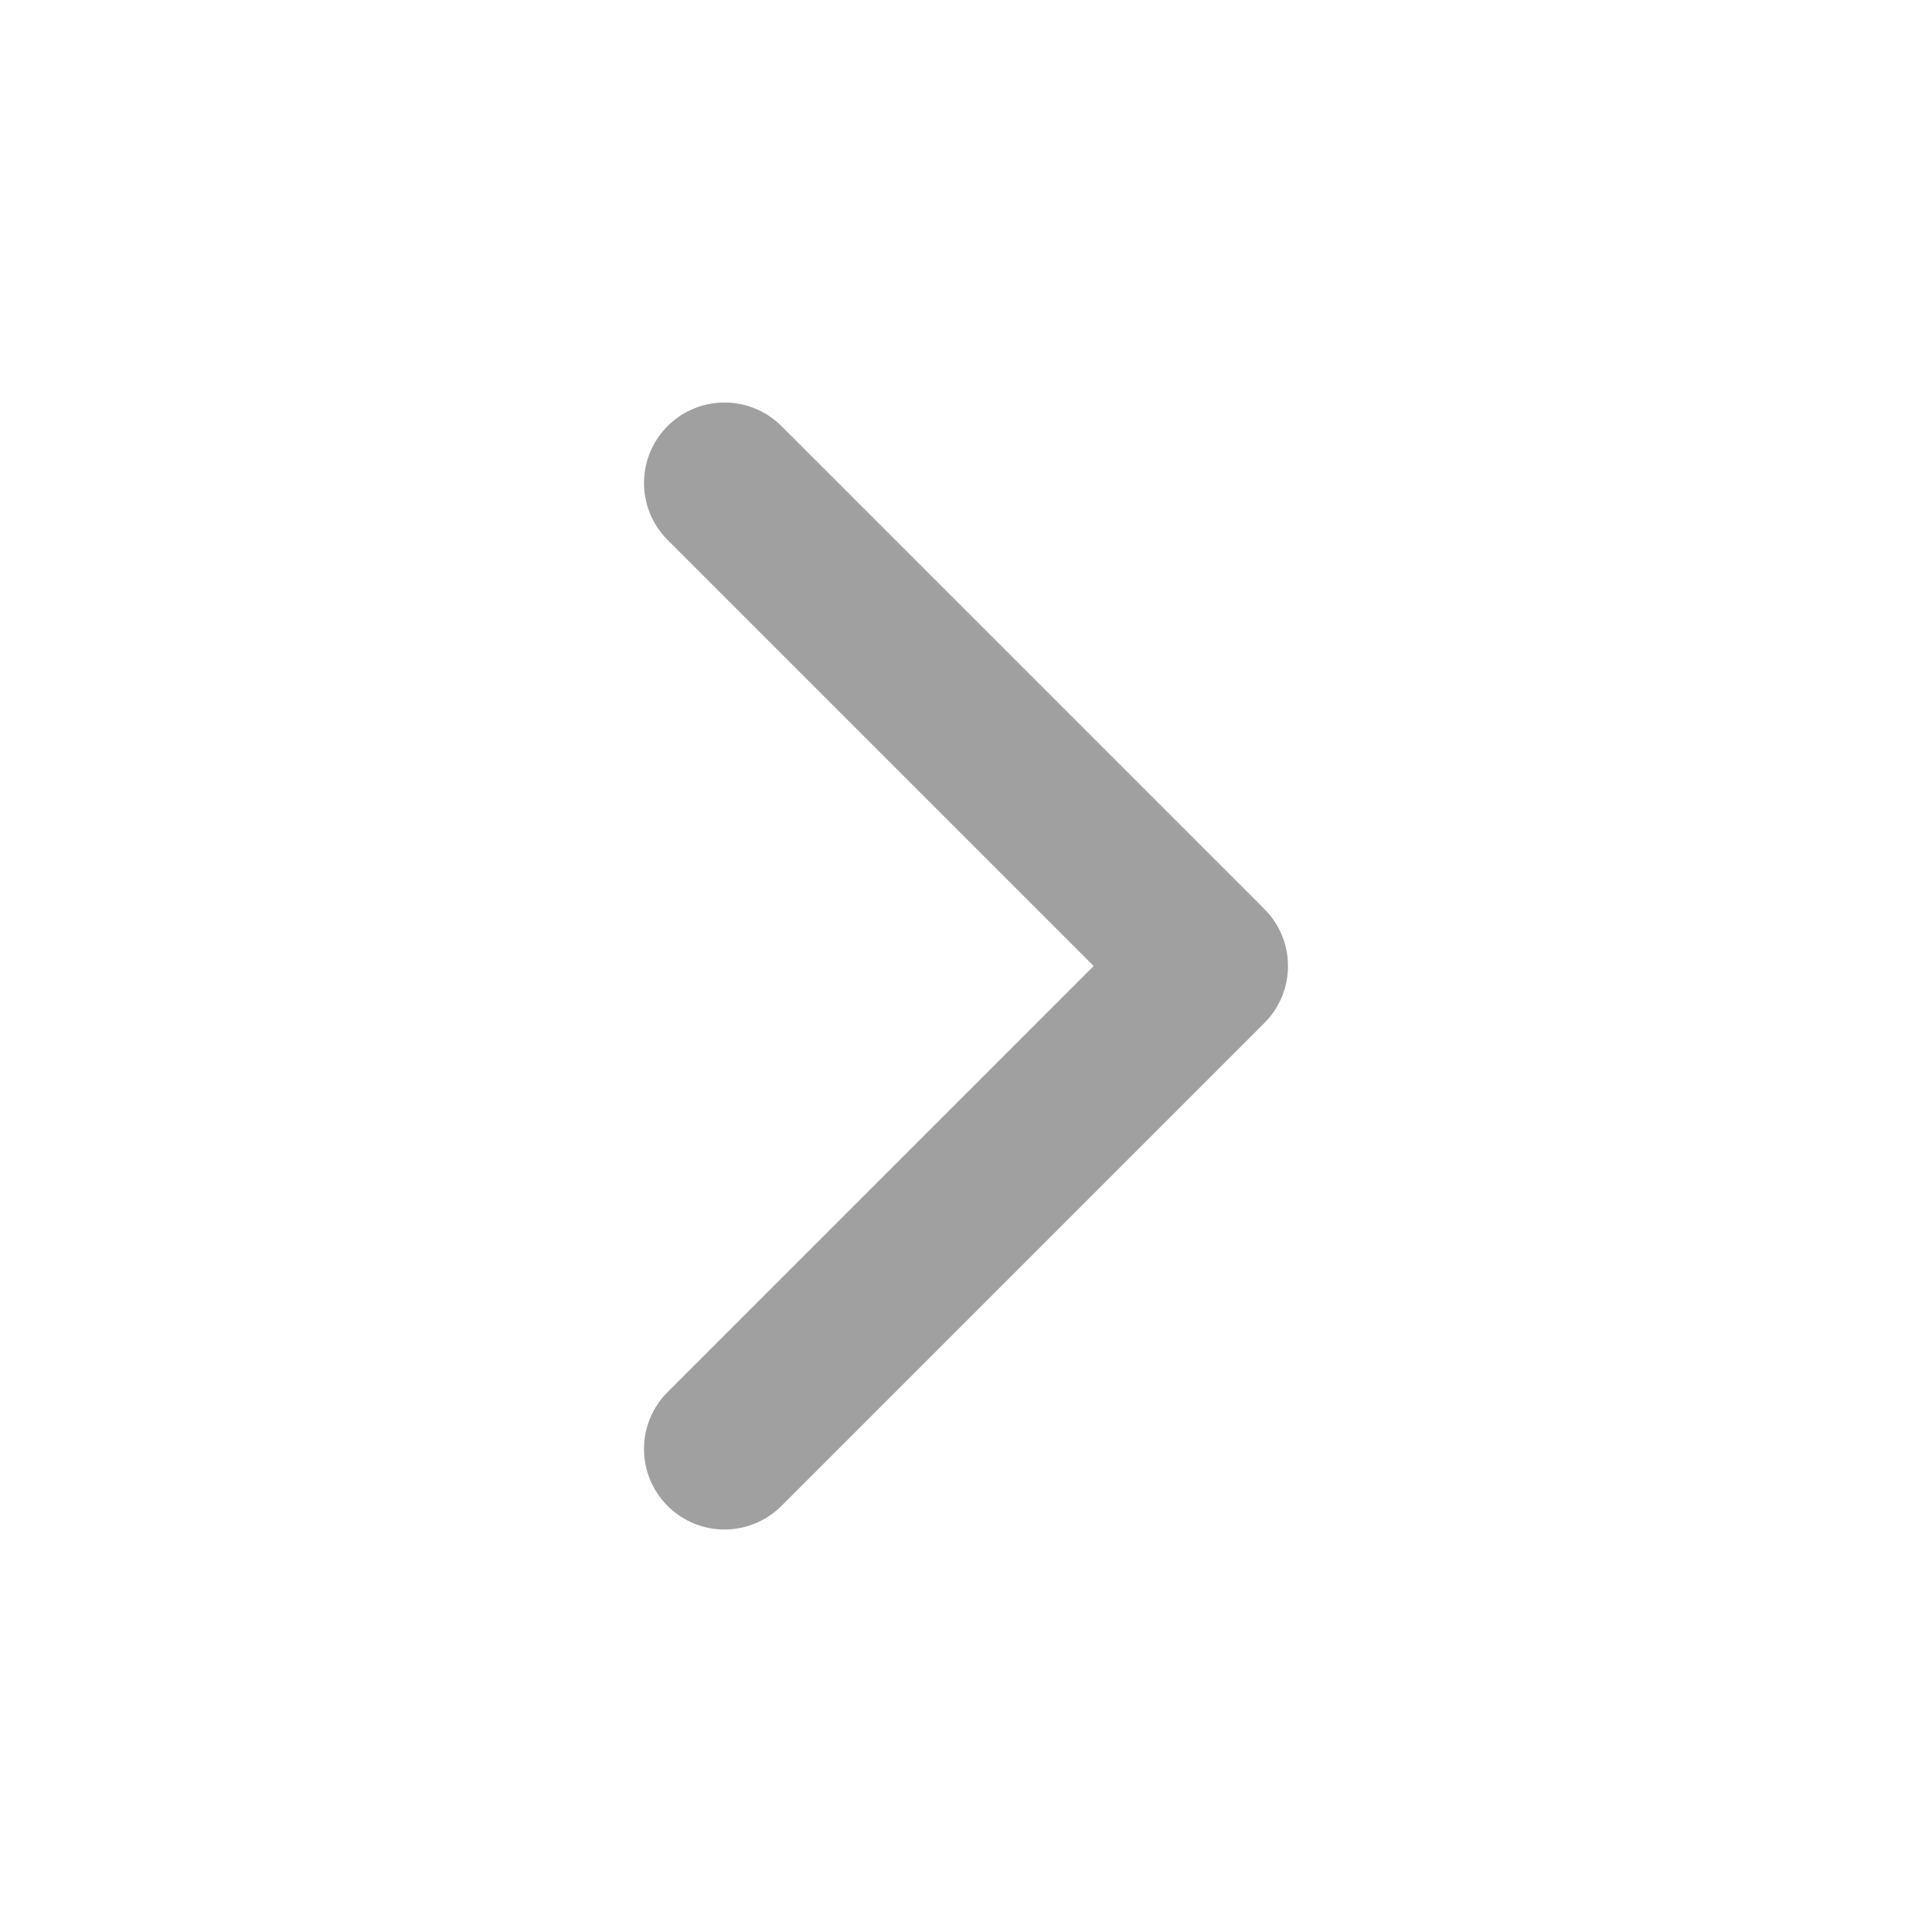
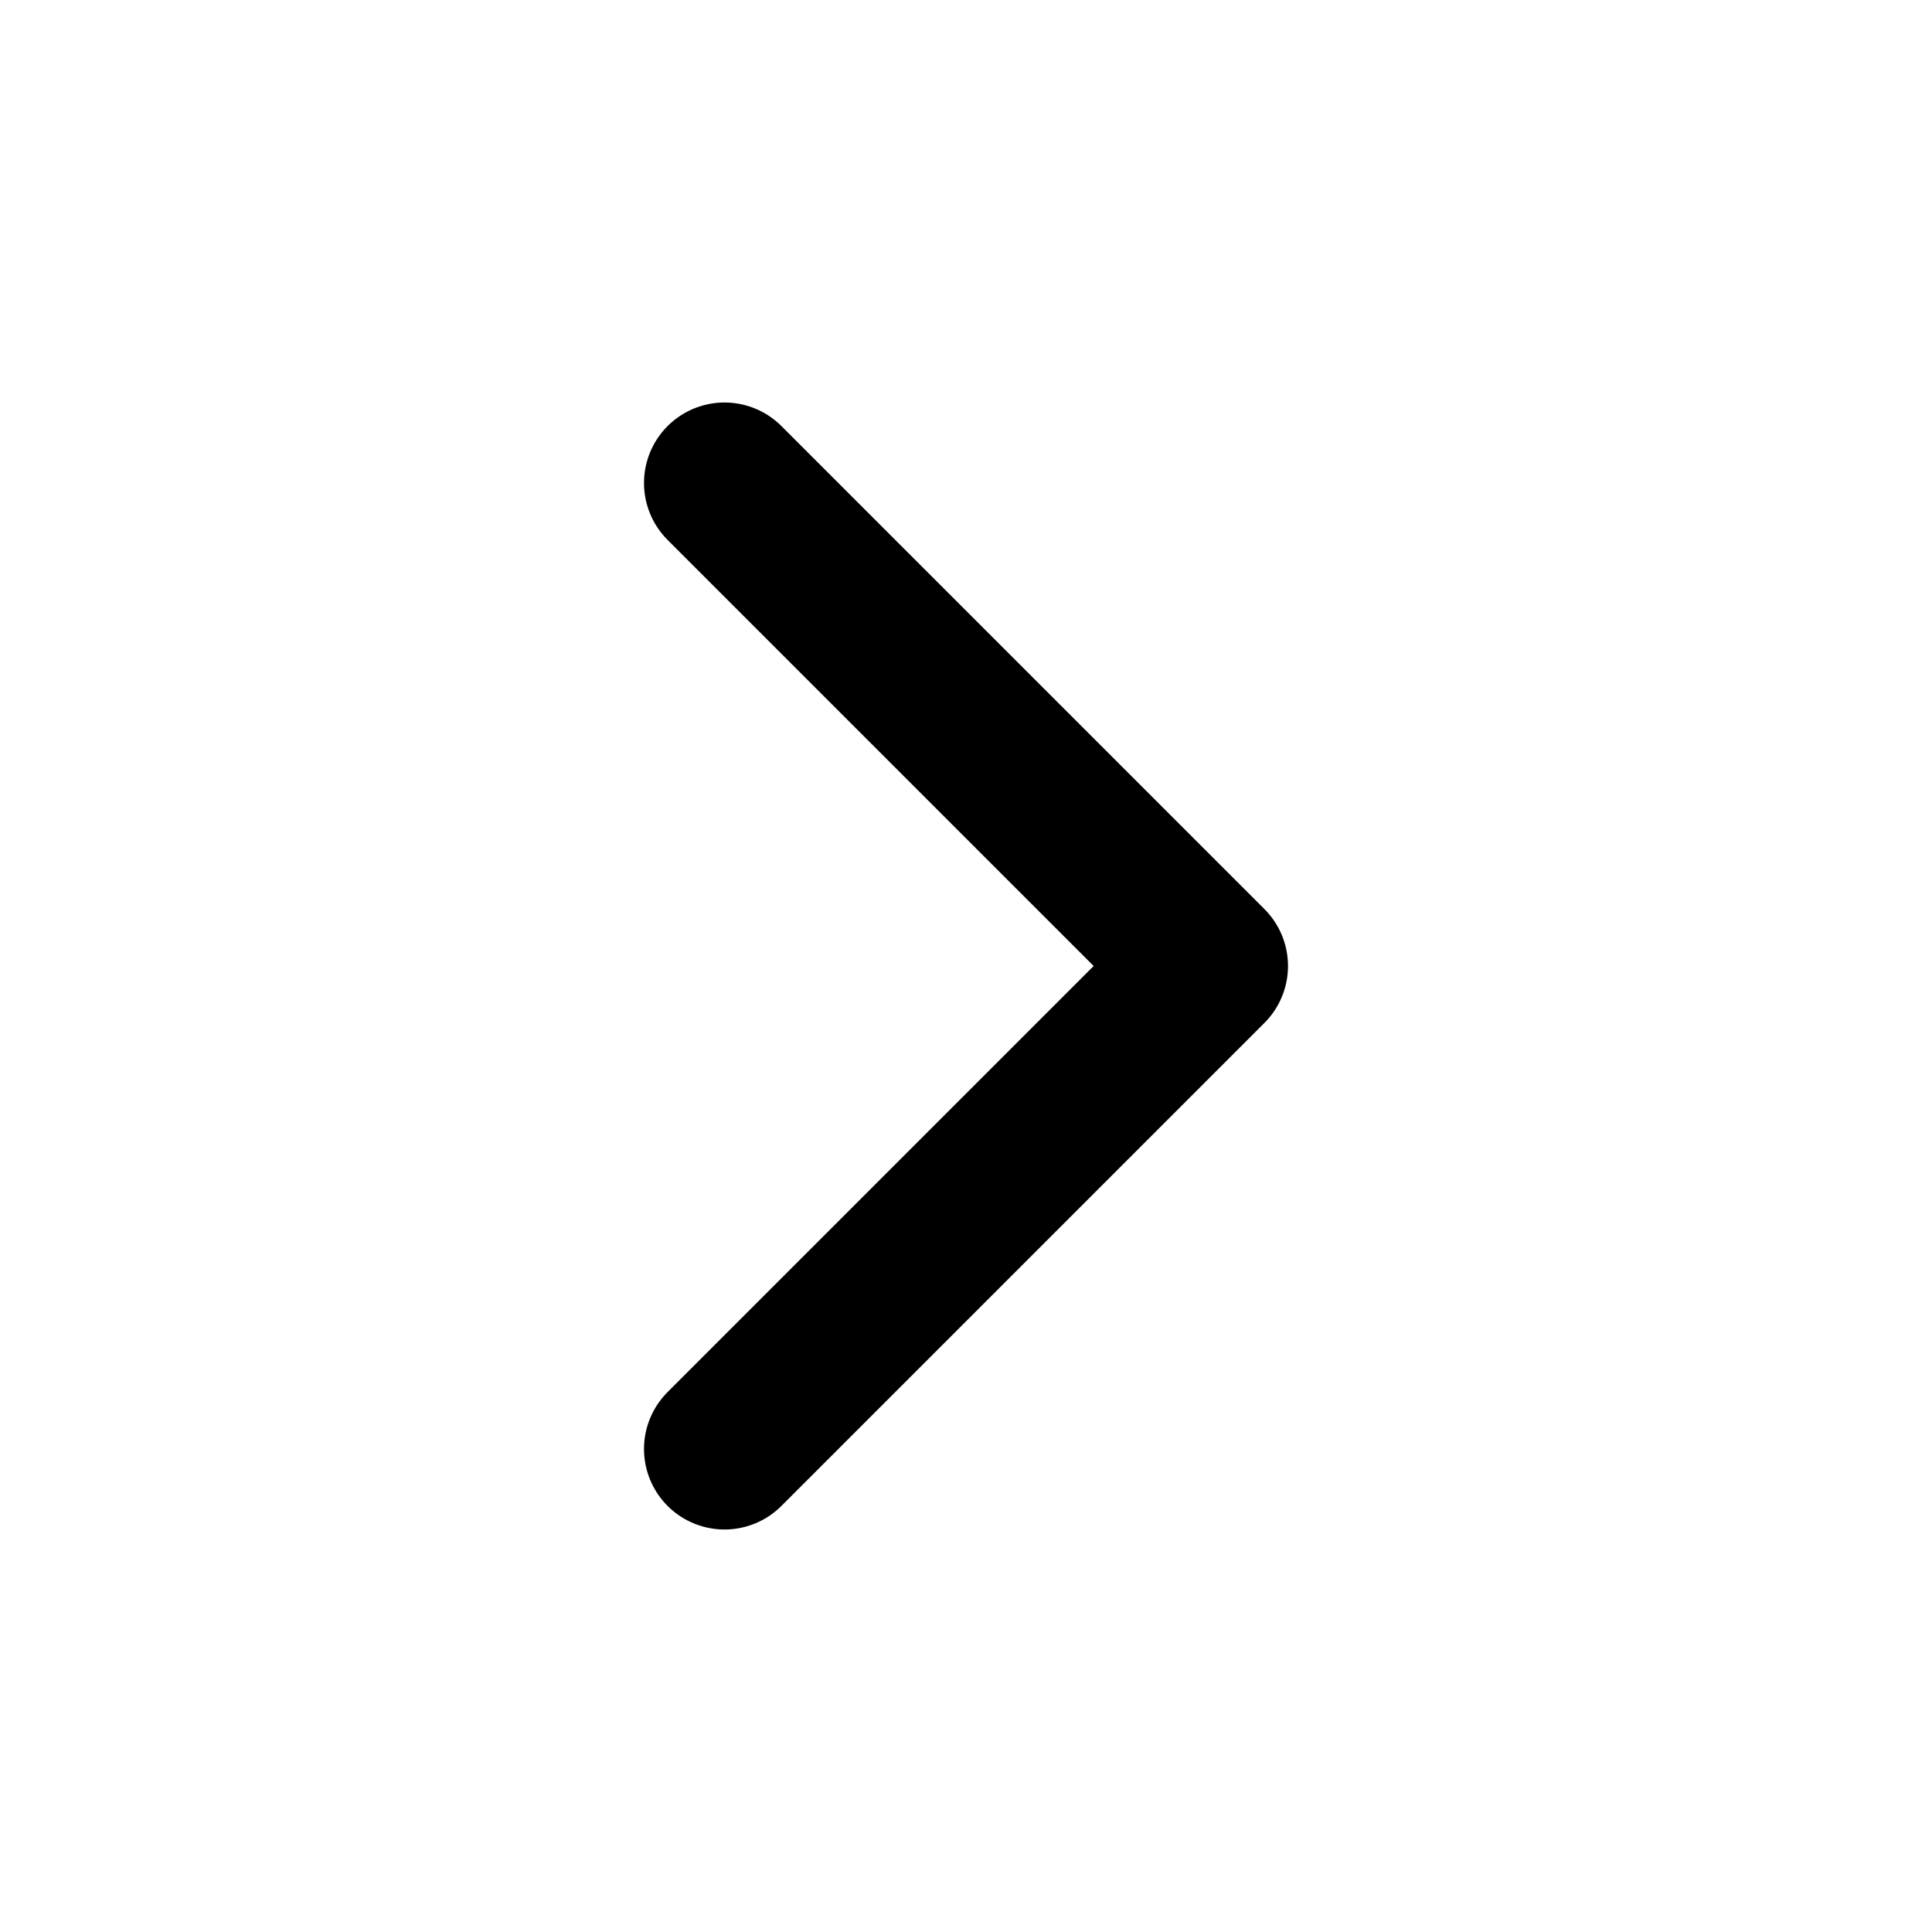
- <svg xmlns="http://www.w3.org/2000/svg" width="24" height="24" viewBox="0 0 24 24" fill="none" stroke="#a0a0a0" stroke-width="2" stroke-linecap="round" stroke-linejoin="round" class="feather feather-chevron-right">
+ <svg xmlns="http://www.w3.org/2000/svg" width="24" height="24" viewBox="0 0 24 24" fill="none" stroke="currentColor" stroke-width="2" stroke-linecap="round" stroke-linejoin="round" class="feather feather-chevron-right">
  <polyline points="9 6 15 12 9 18" />
</svg>
